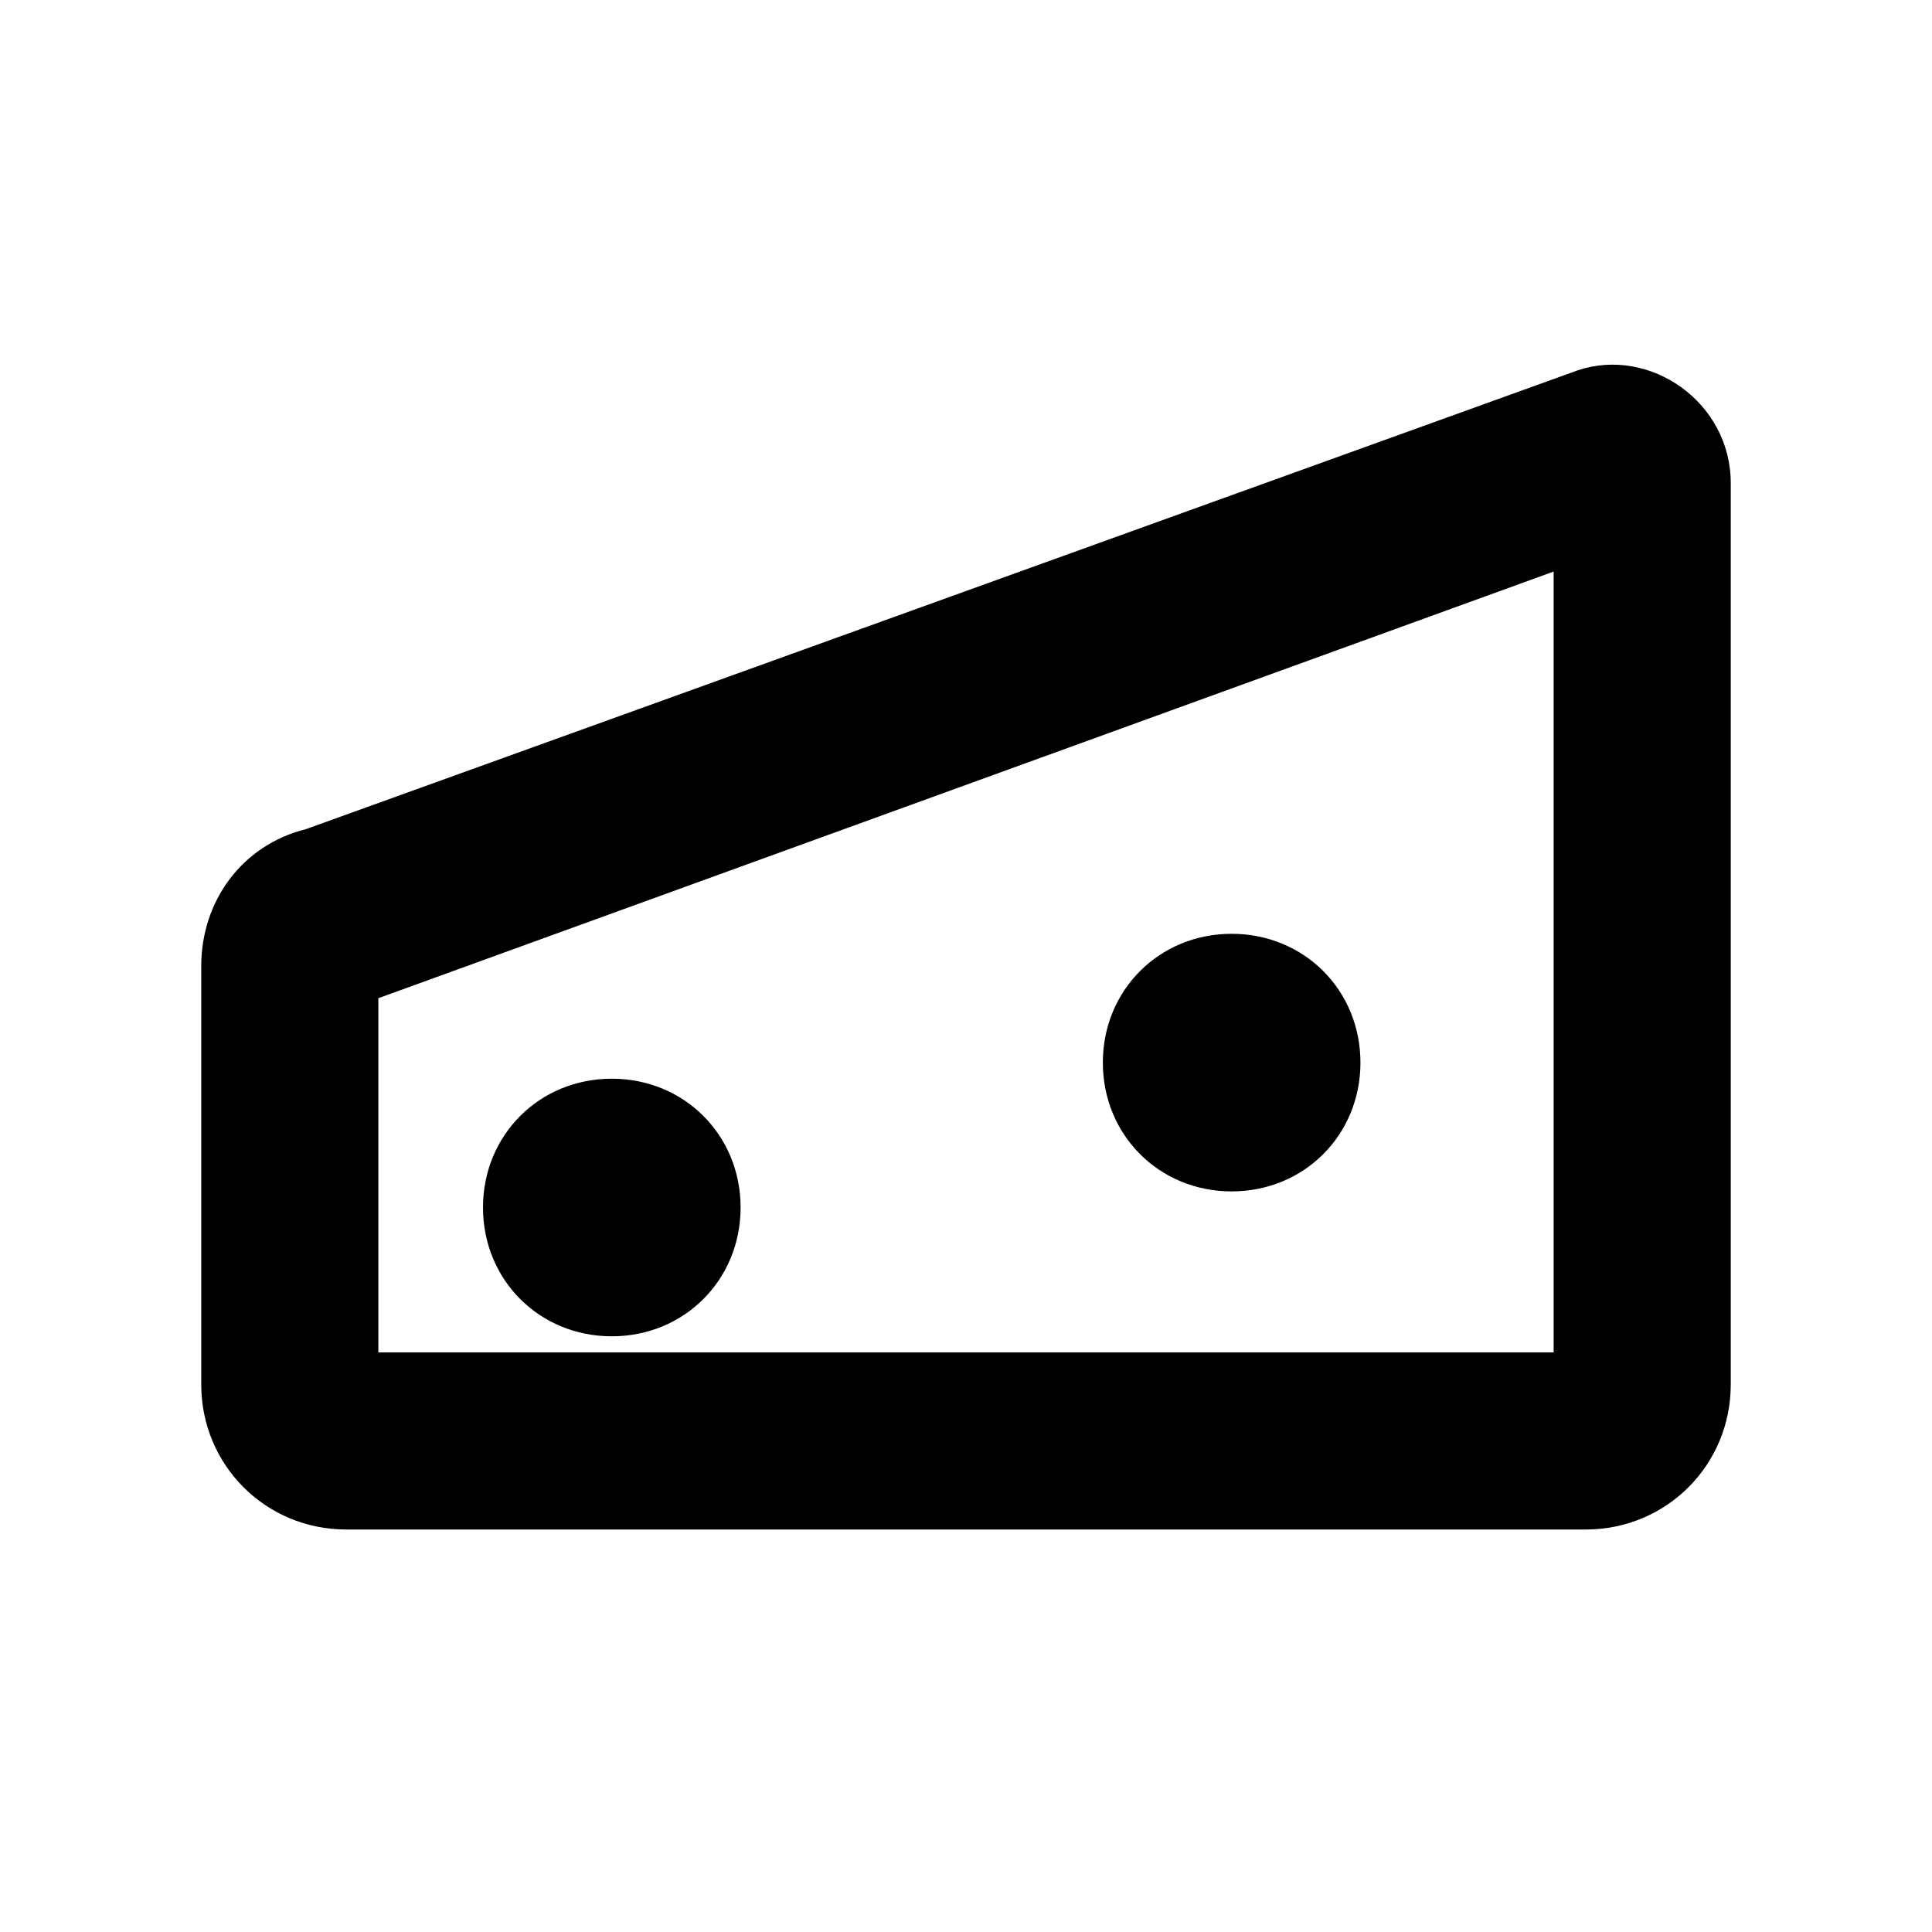
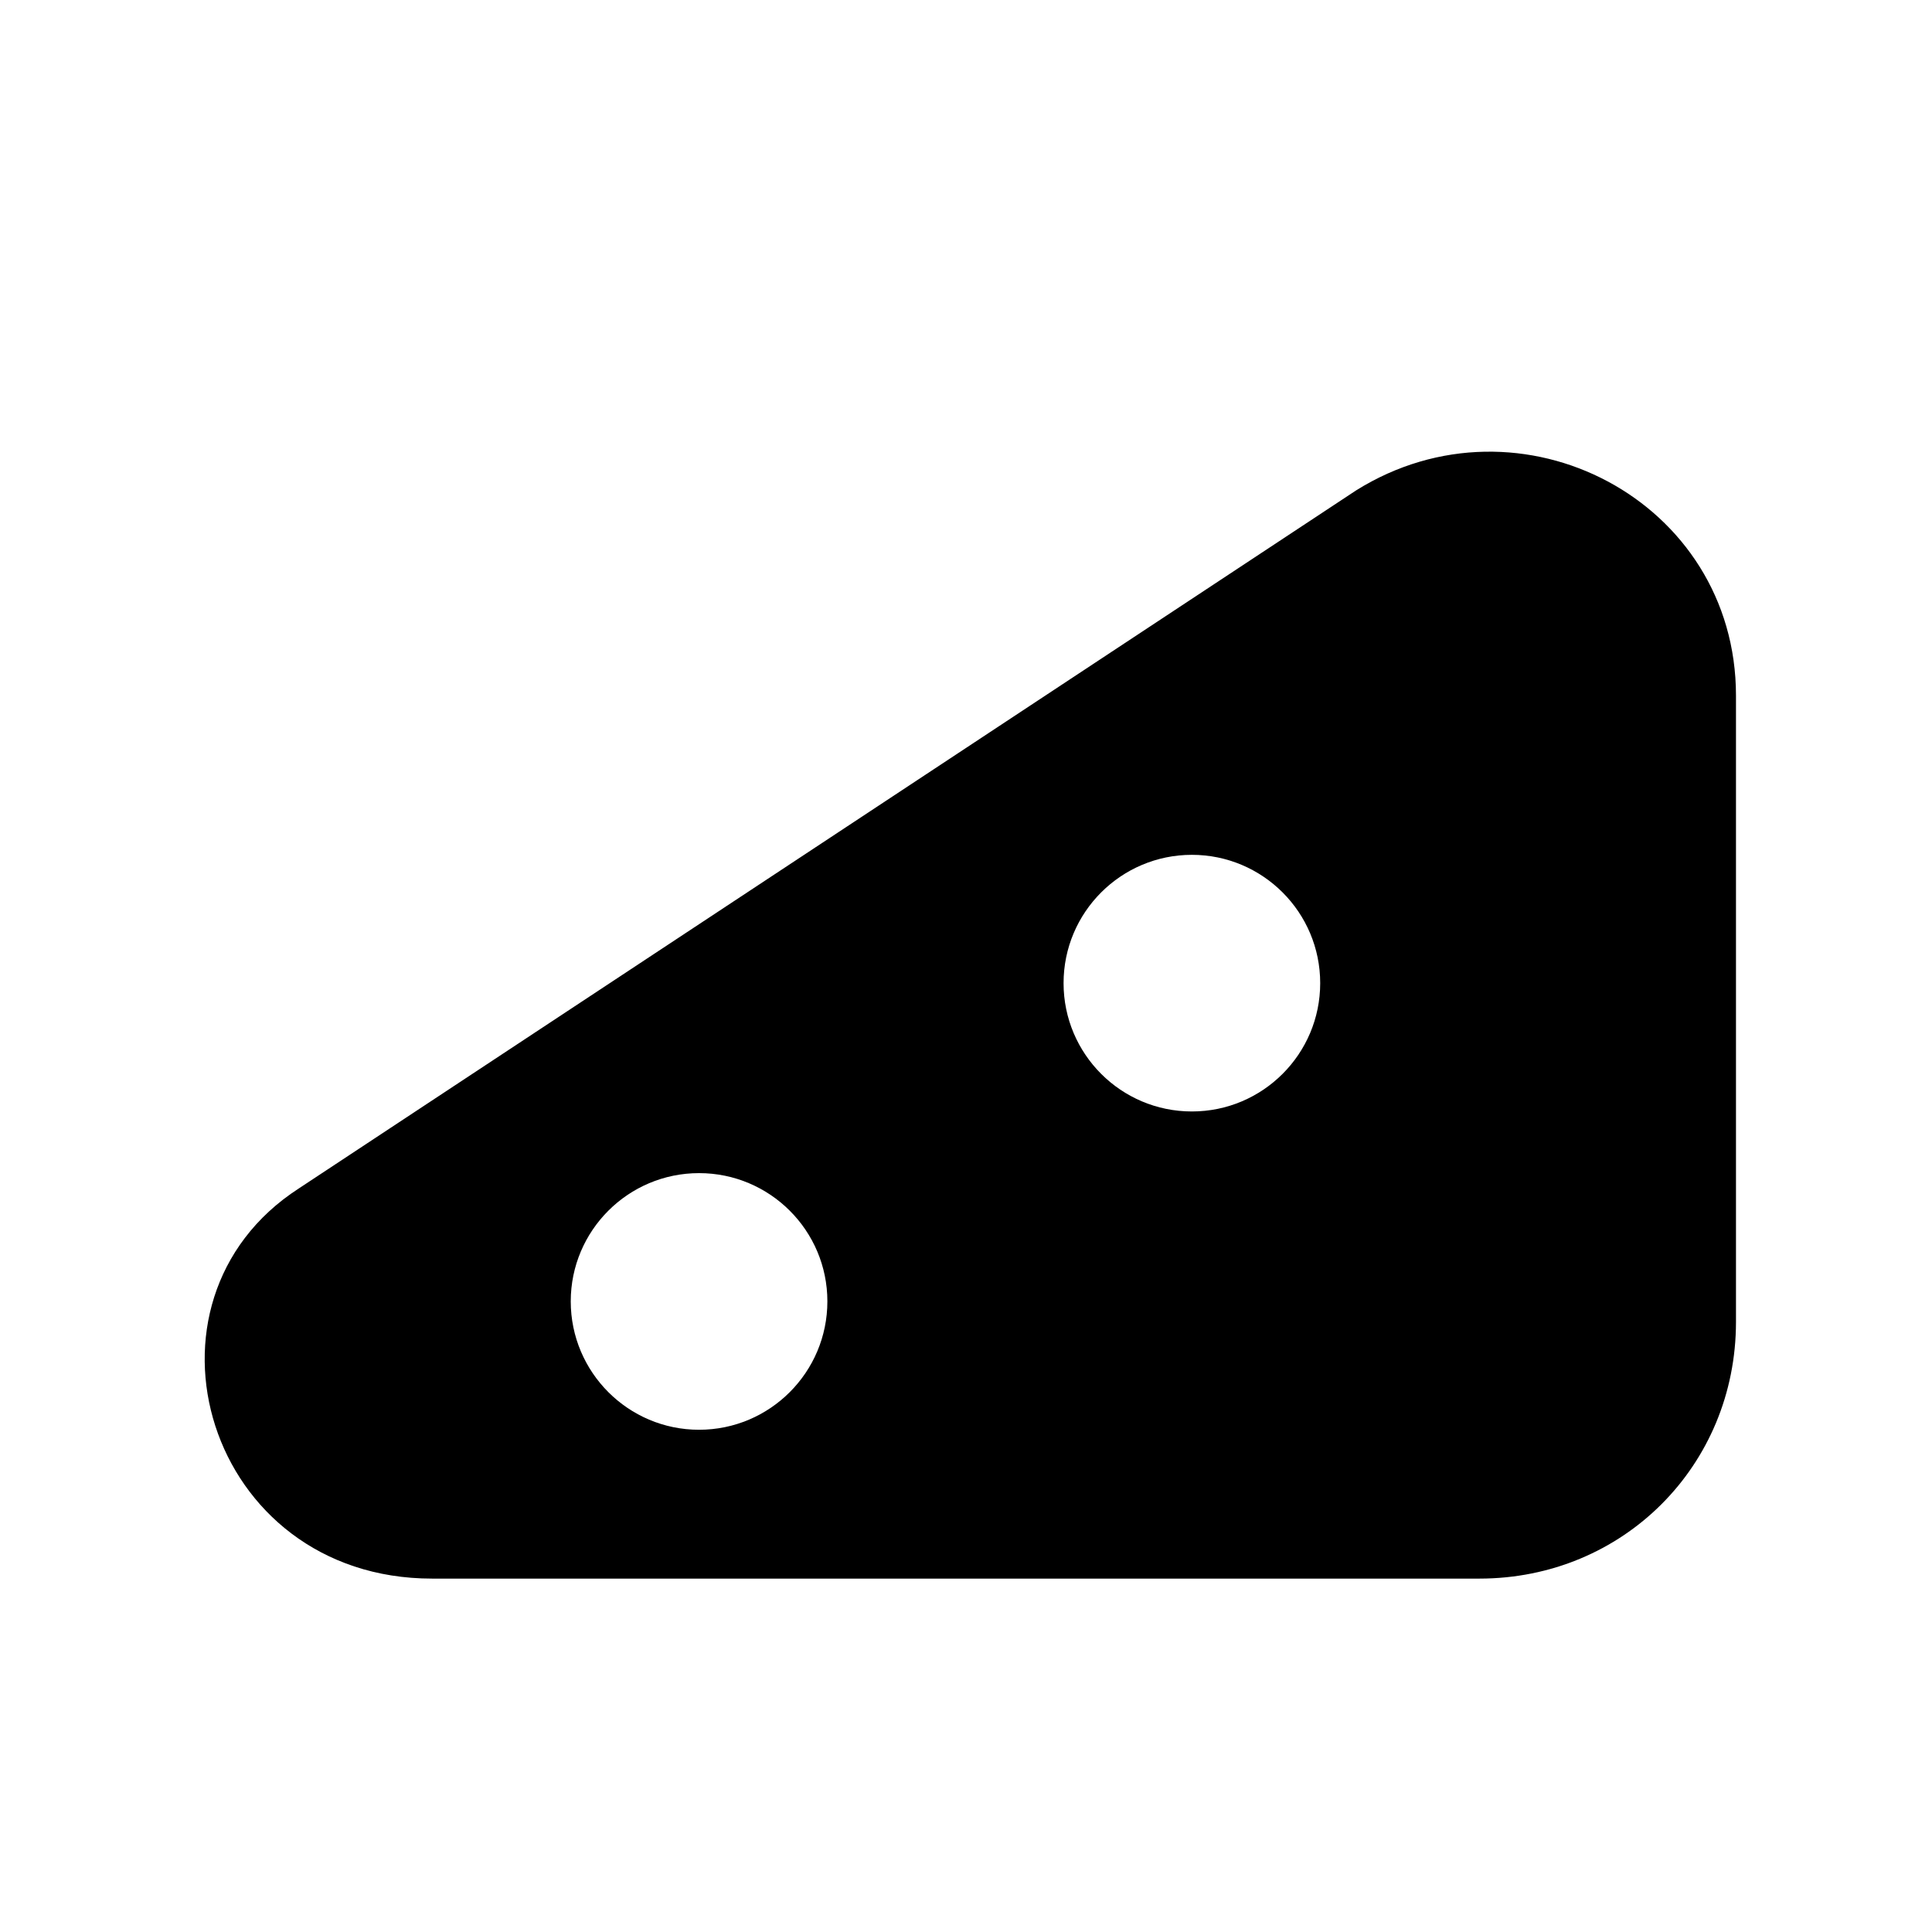
<svg xmlns="http://www.w3.org/2000/svg" width="24" height="24" viewBox="0 0 24 24" fill="none">
-   <path fill-rule="evenodd" clip-rule="evenodd" d="M19.6 4.6C20.5 4.3 21.5 5 21.5 6V17.2C21.5 18.2 20.7 19 19.7 19H4.3C3.3 19 2.5 18.2 2.5 17.2V12C2.5 11.2 3 10.5 3.8 10.3L19.6 4.6ZM19.3 7.1L4.7 12.4V16.8H19.3V7.1ZM7.6 13.4C8.5 13.4 9.2 14.1 9.2 15C9.2 15.9 8.5 16.6 7.6 16.6C6.7 16.6 6 15.9 6 15C6 14.1 6.7 13.4 7.6 13.4ZM15.3 11.6C16.2 11.6 16.9 12.3 16.9 13.2C16.9 14.1 16.2 14.8 15.3 14.8C14.4 14.8 13.7 14.1 13.7 13.2C13.7 12.3 14.4 11.6 15.3 11.6Z" fill="currentColor" />
+   <path fill-rule="evenodd" clip-rule="evenodd" d="M5.368 19.61H18.377C20.162 19.61 21.565 18.207 21.565 16.421V8.642C21.565 6.219 18.887 4.816 16.846 6.092L3.711 14.764C1.543 16.166 2.563 19.61 5.368 19.61ZM10.278 16.166C10.278 15.287 9.564 14.573 8.684 14.573C7.804 14.573 7.09 15.287 7.09 16.166C7.09 17.046 7.804 17.761 8.684 17.761C9.564 17.761 10.278 17.046 10.278 16.166ZM16.4 12.213C16.4 11.333 15.686 10.619 14.806 10.619C13.926 10.619 13.212 11.333 13.212 12.213C13.212 13.093 13.926 13.807 14.806 13.807C15.686 13.807 16.4 13.093 16.4 12.213Z" fill="currentColor" />
</svg>
